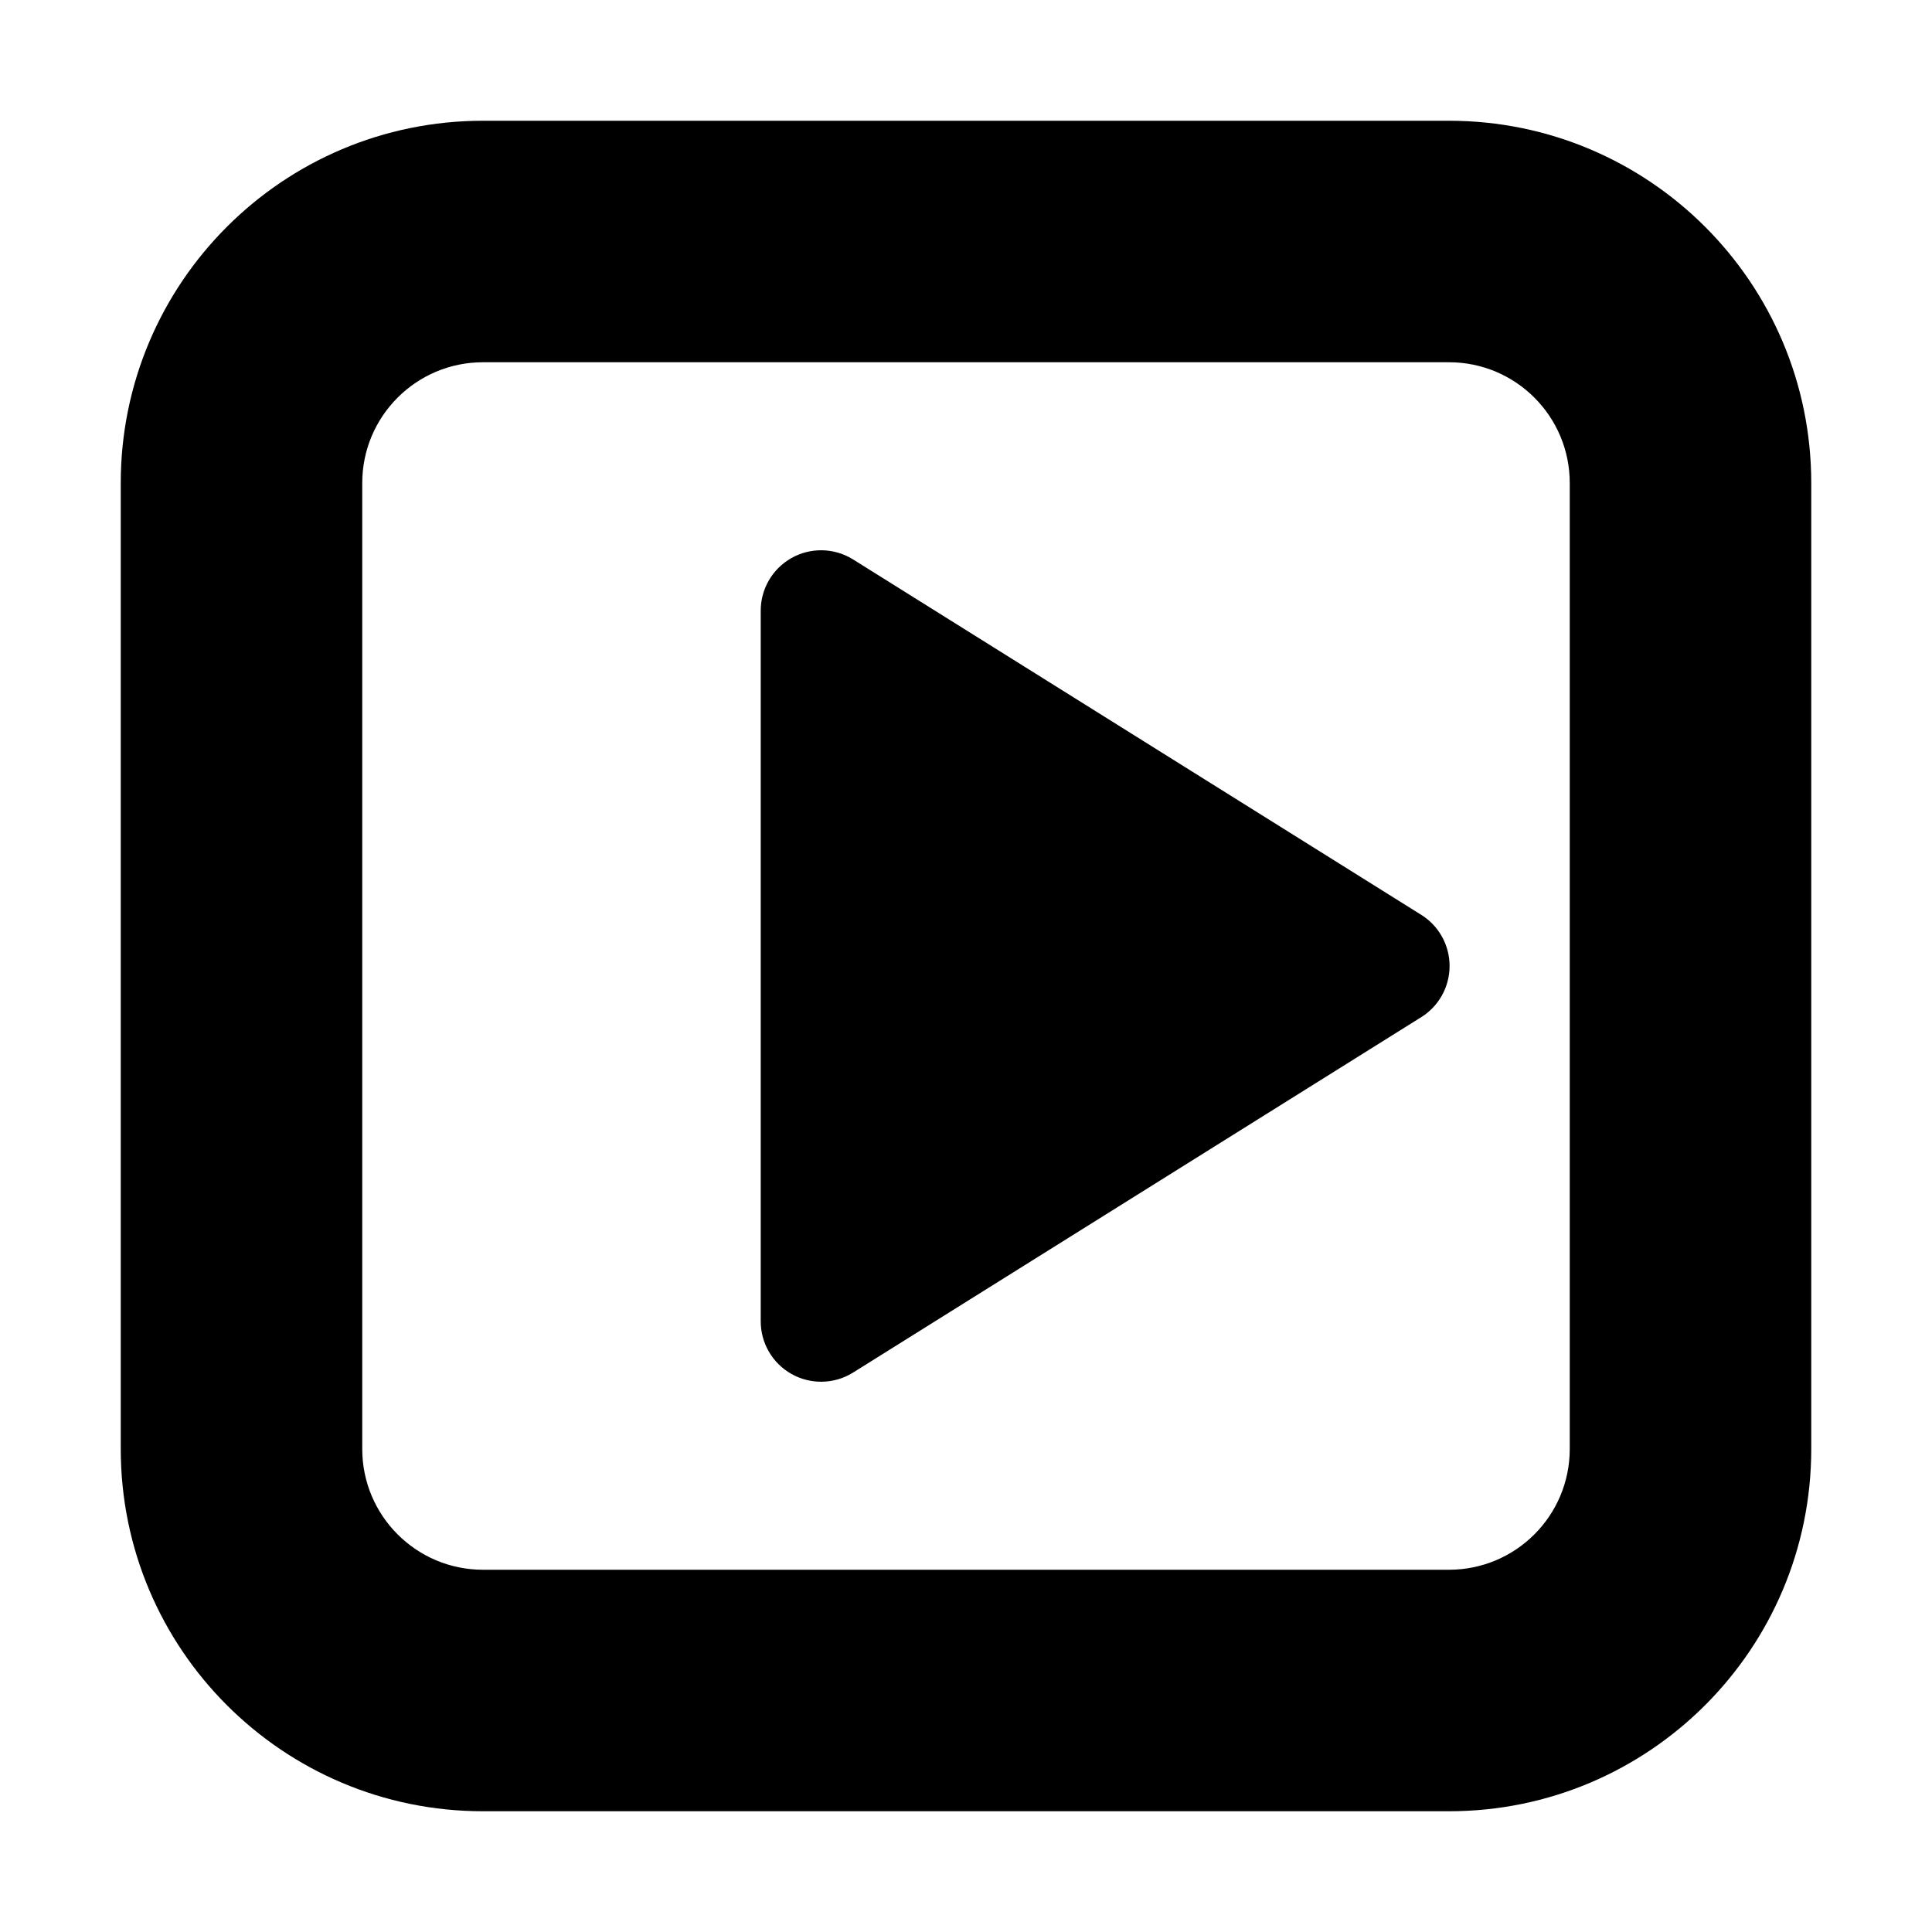
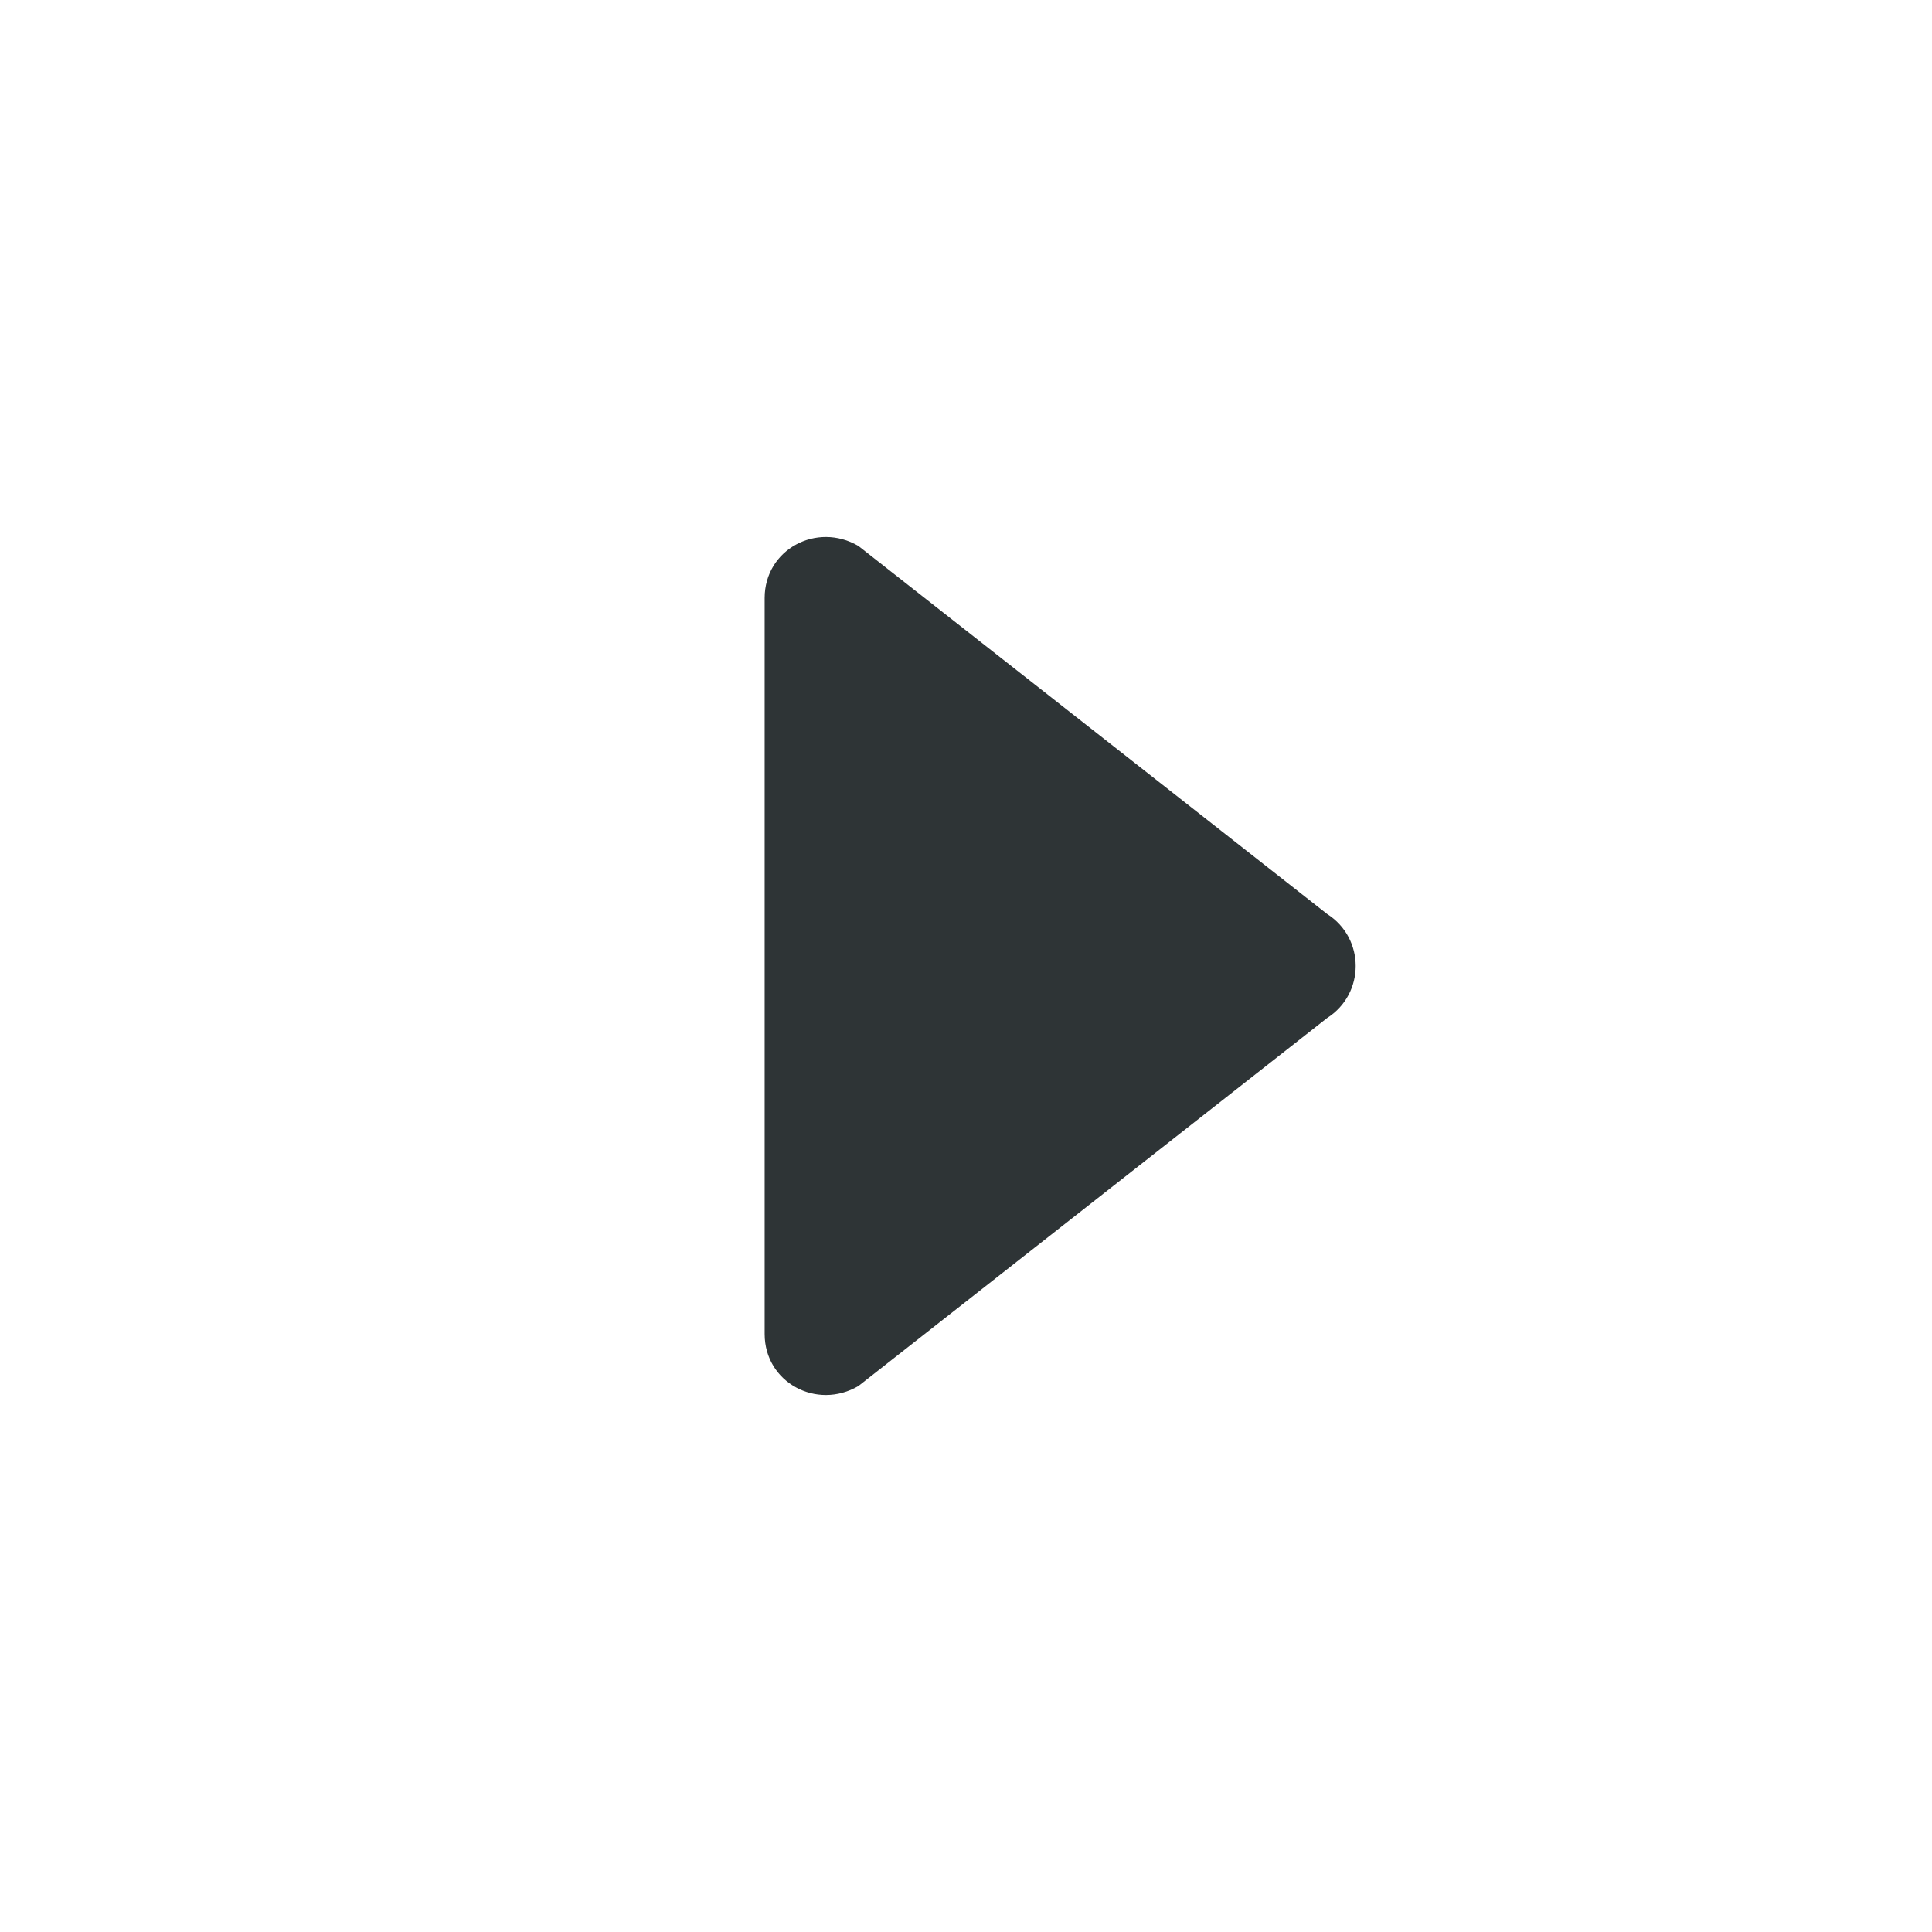
- <svg xmlns="http://www.w3.org/2000/svg" viewBox="0 0 16 16" width="16" height="16">
-   <path fill="#000000" fill-rule="evenodd" d="M4 1a3 3 0 0 0-3 3v8a3 3 0 0 0 3 3h8a3 3 0 0 0 3-3V4a3 3 0 0 0-3-3Zm0 2h8a1 1 0 0 1 1 1v8a1 1 0 0 1-1 1H4a1 1 0 0 1-1-1V4a1 1 0 0 1 1-1Z" />
-   <path fill="#000000" d="M6.3 5.06v5.88a.5.5 0 0 0 .76.43l4.7-2.94a.5.5 0 0 0 0-.86L7.06 4.63a.5.5 0 0 0-.76.43Z" />
+ <svg xmlns="http://www.w3.org/2000/svg" viewBox="0 0 512 512" width="512" height="512">
+   <g transform="translate(256, 256) scale(0.92) translate(-256, -256)">
+     <path fill="#2e3436" d="M 198 150 C 198 136, 213 128, 225 135 L 360 241 C 371 248, 371 264, 360 271 L 225 377 C 213 384, 198 376, 198 362 Z" />
+   </g>
</svg>
